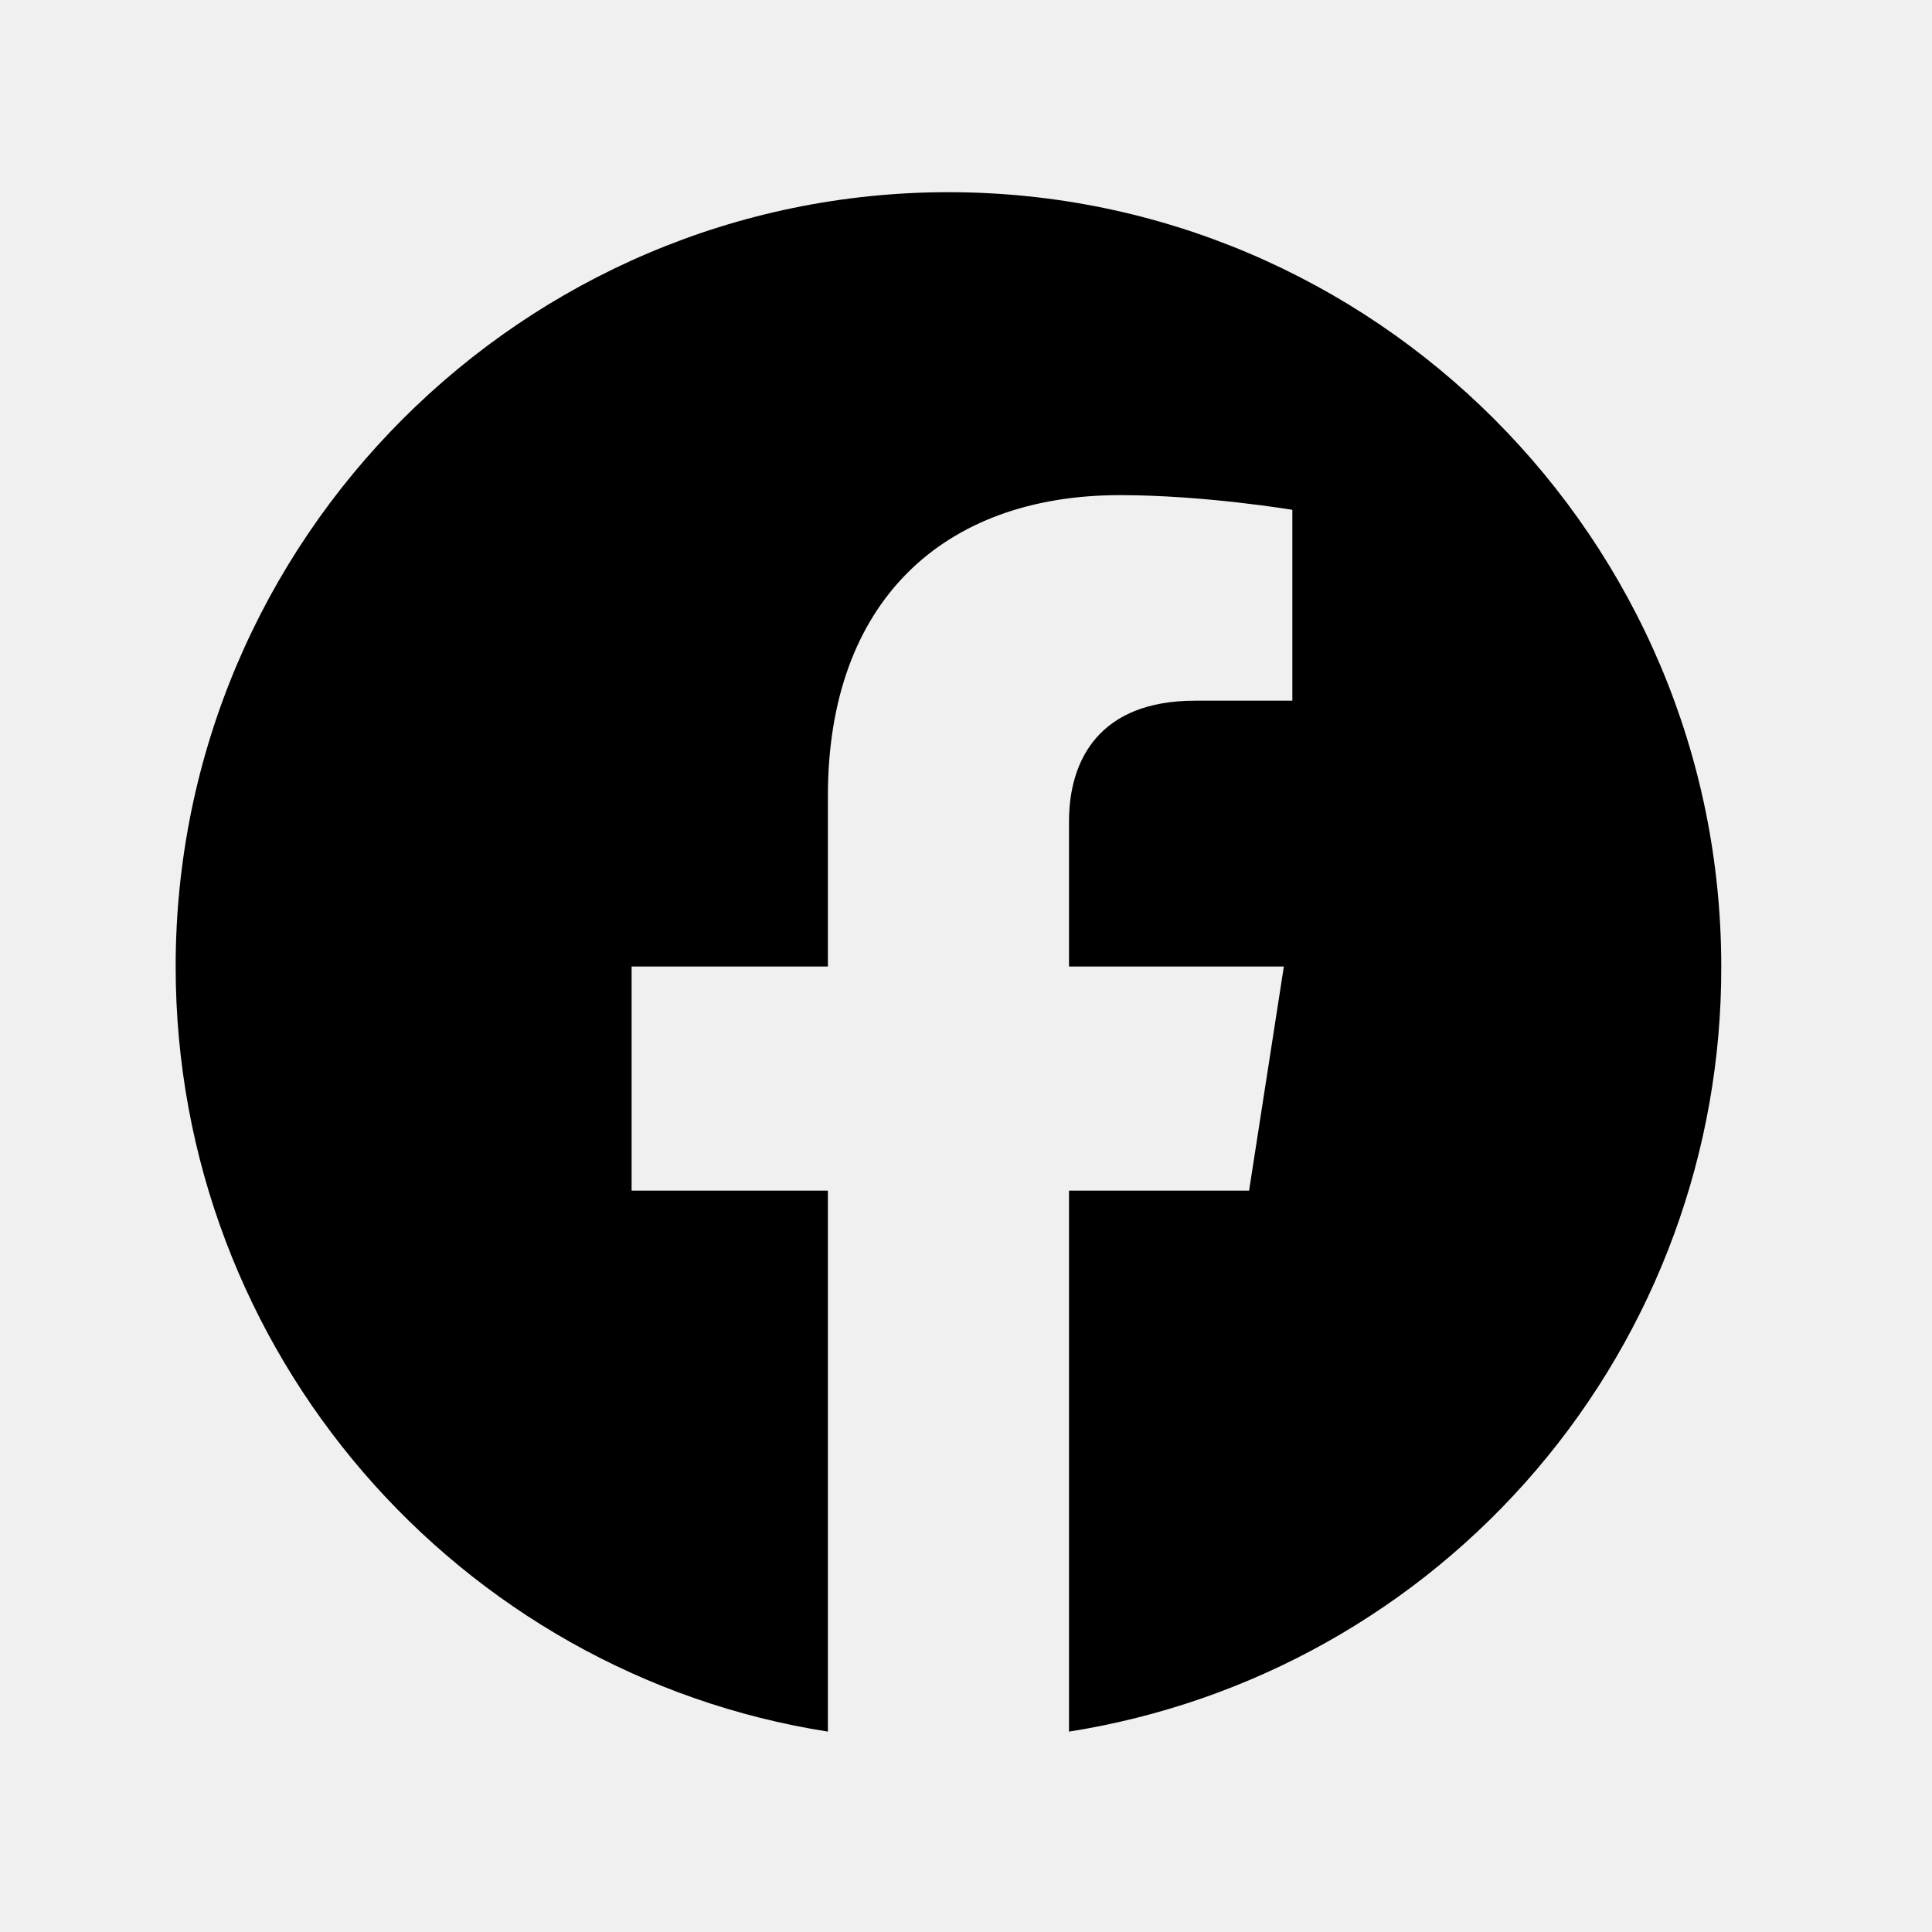
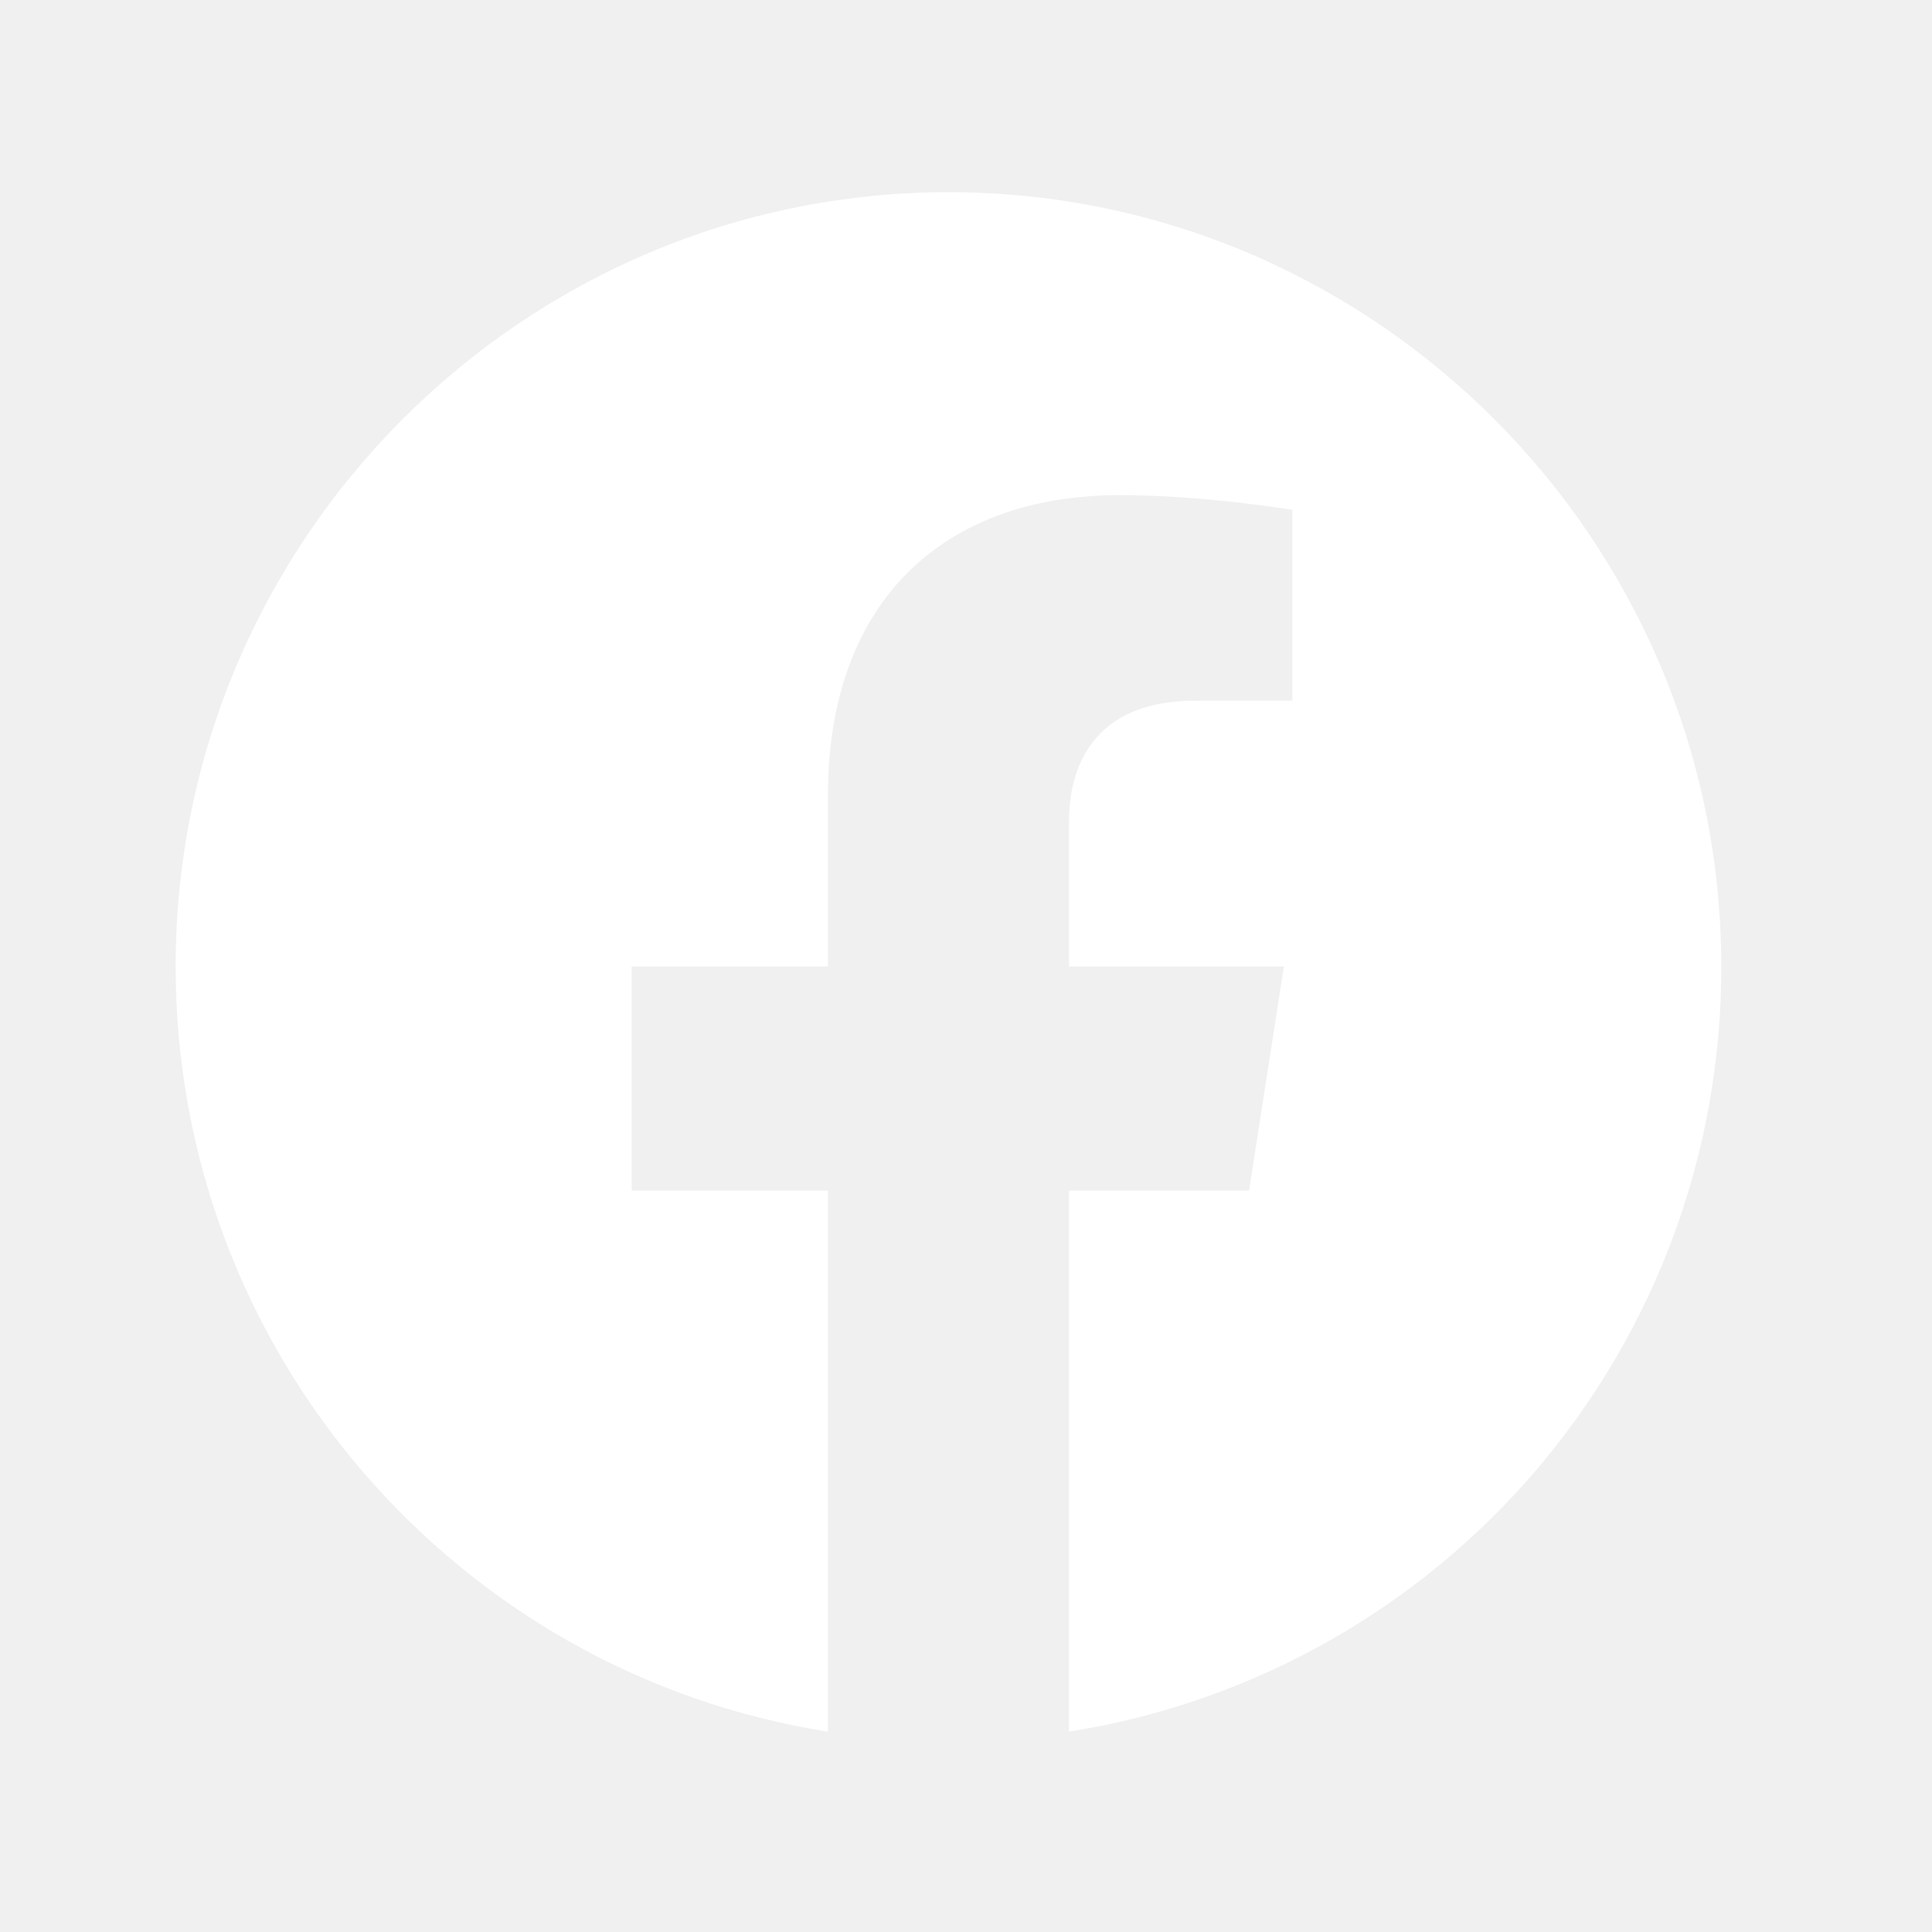
<svg xmlns="http://www.w3.org/2000/svg" width="25" height="25" viewBox="0 0 25 25" fill="none">
-   <path d="M12.273 2.487C6.773 2.487 2.273 6.977 2.273 12.507C2.273 17.507 5.933 21.657 10.713 22.407V15.407H8.173V12.507H10.713V10.297C10.713 7.787 12.203 6.407 14.493 6.407C15.583 6.407 16.723 6.597 16.723 6.597V9.067H15.463C14.223 9.067 13.833 9.837 13.833 10.627V12.507H16.613L16.163 15.407H13.833V22.407C16.19 22.035 18.336 20.832 19.883 19.017C21.431 17.201 22.279 14.893 22.273 12.507C22.273 6.977 17.773 2.487 12.273 2.487Z" fill="black" />
+   <path d="M12.273 2.487C6.773 2.487 2.273 6.977 2.273 12.507C2.273 17.507 5.933 21.657 10.713 22.407V15.407H8.173V12.507H10.713V10.297C10.713 7.787 12.203 6.407 14.493 6.407C15.583 6.407 16.723 6.597 16.723 6.597V9.067H15.463C14.223 9.067 13.833 9.837 13.833 10.627V12.507H16.613L16.163 15.407H13.833V22.407C16.19 22.035 18.336 20.832 19.883 19.017C21.431 17.201 22.279 14.893 22.273 12.507C22.273 6.977 17.773 2.487 12.273 2.487Z" fill="white" />
</svg>
